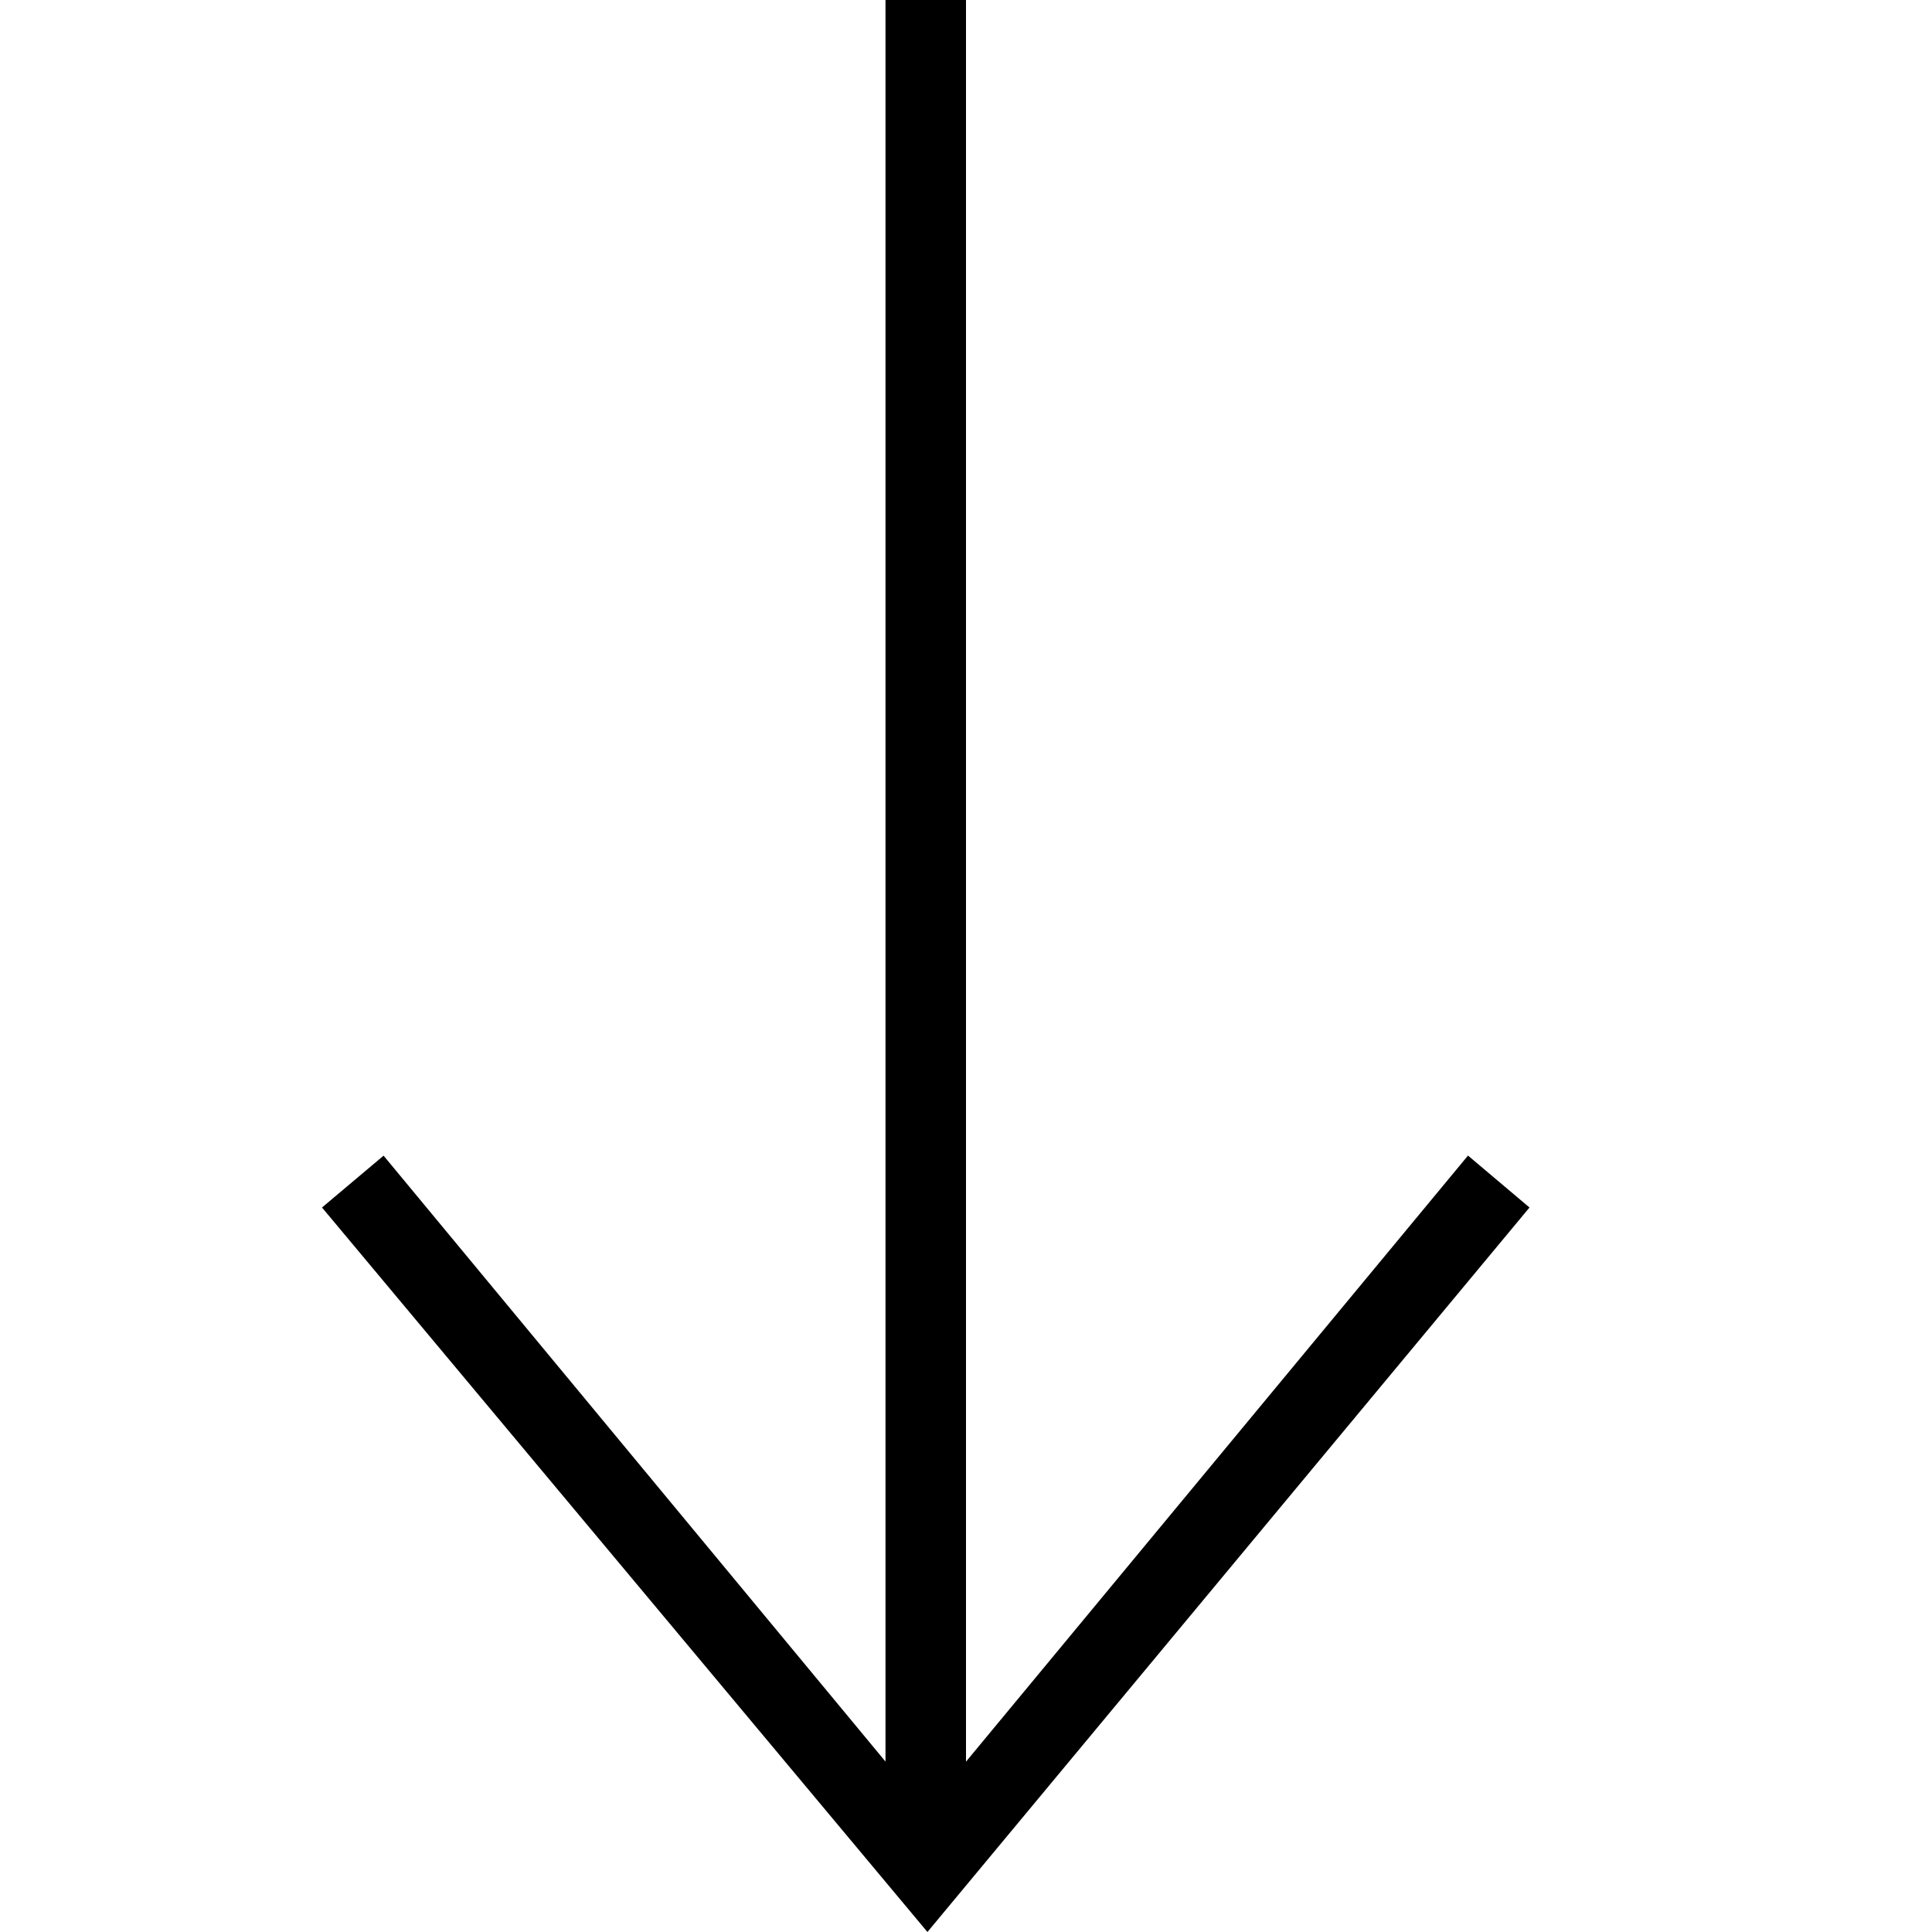
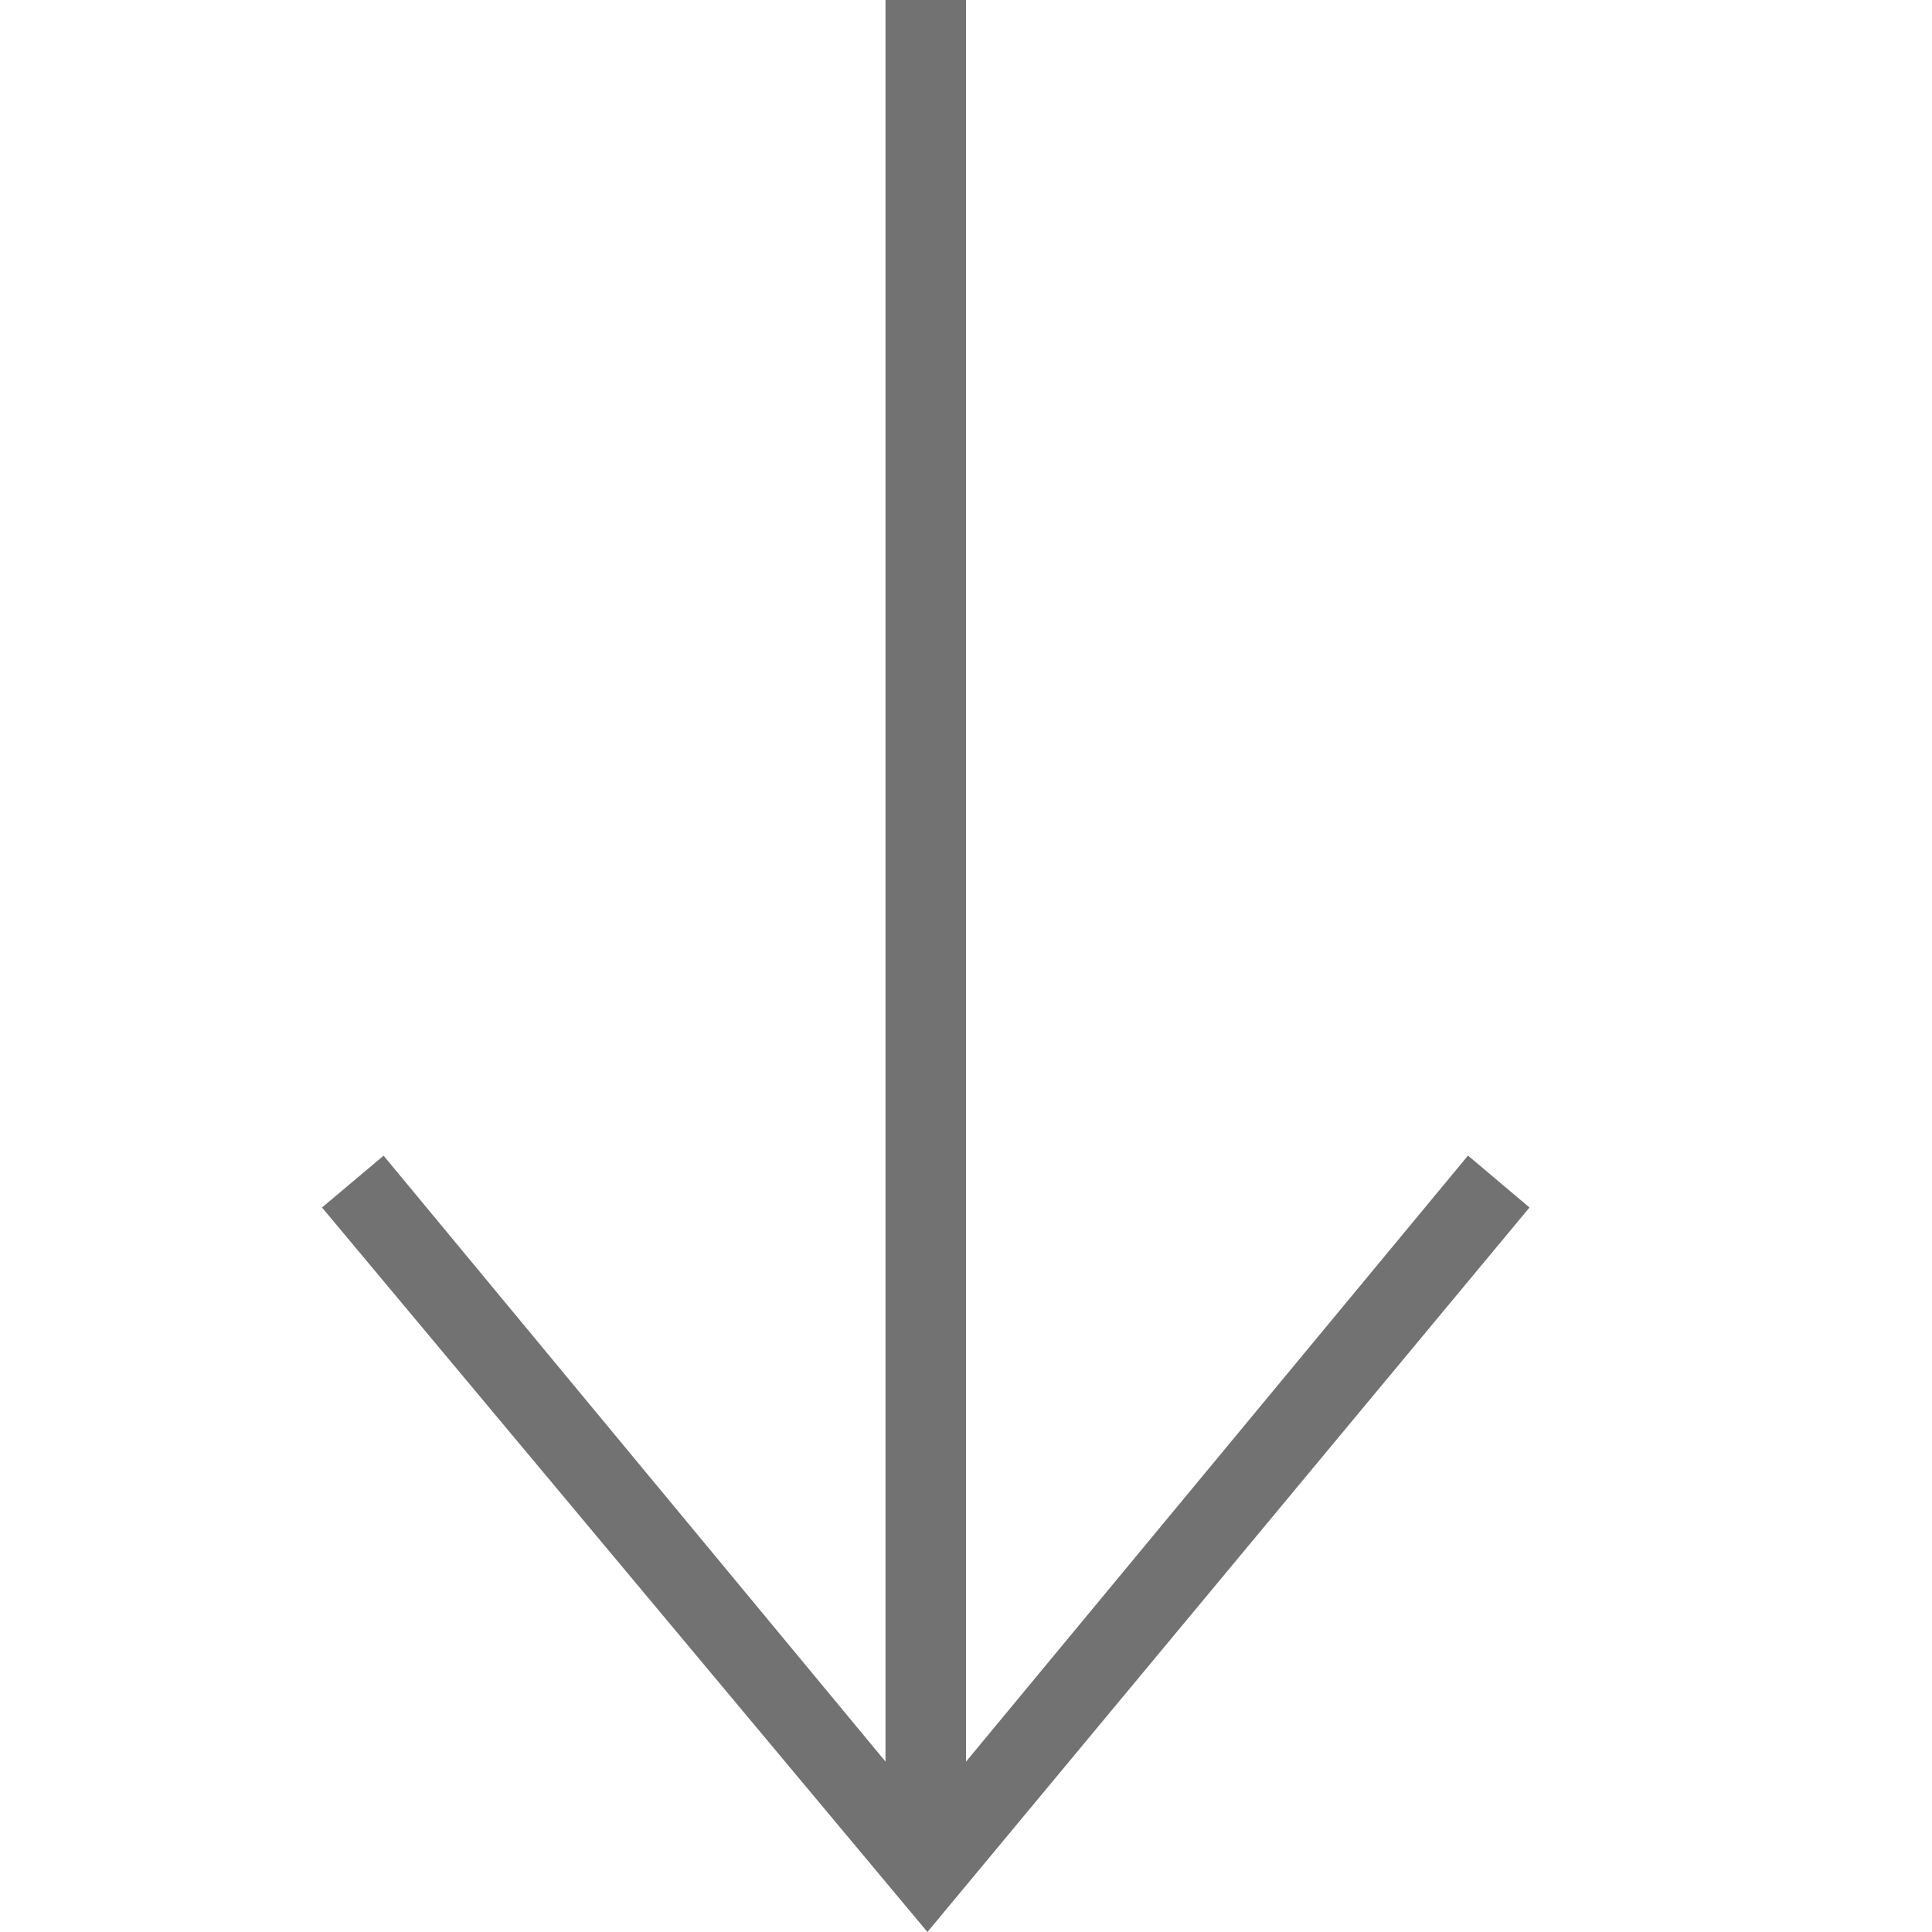
- <svg xmlns="http://www.w3.org/2000/svg" width="24" height="24" fill-rule="evenodd" clip-rule="evenodd">
+ <svg xmlns="http://www.w3.org/2000/svg" fill="#727272" width="24" height="24" fill-rule="evenodd" clip-rule="evenodd">
  <path d="M11 21.883l-6.235-7.527-.765.644 7.521 9 7.479-9-.764-.645-6.236 7.529v-21.884h-1v21.883z" />
</svg>
